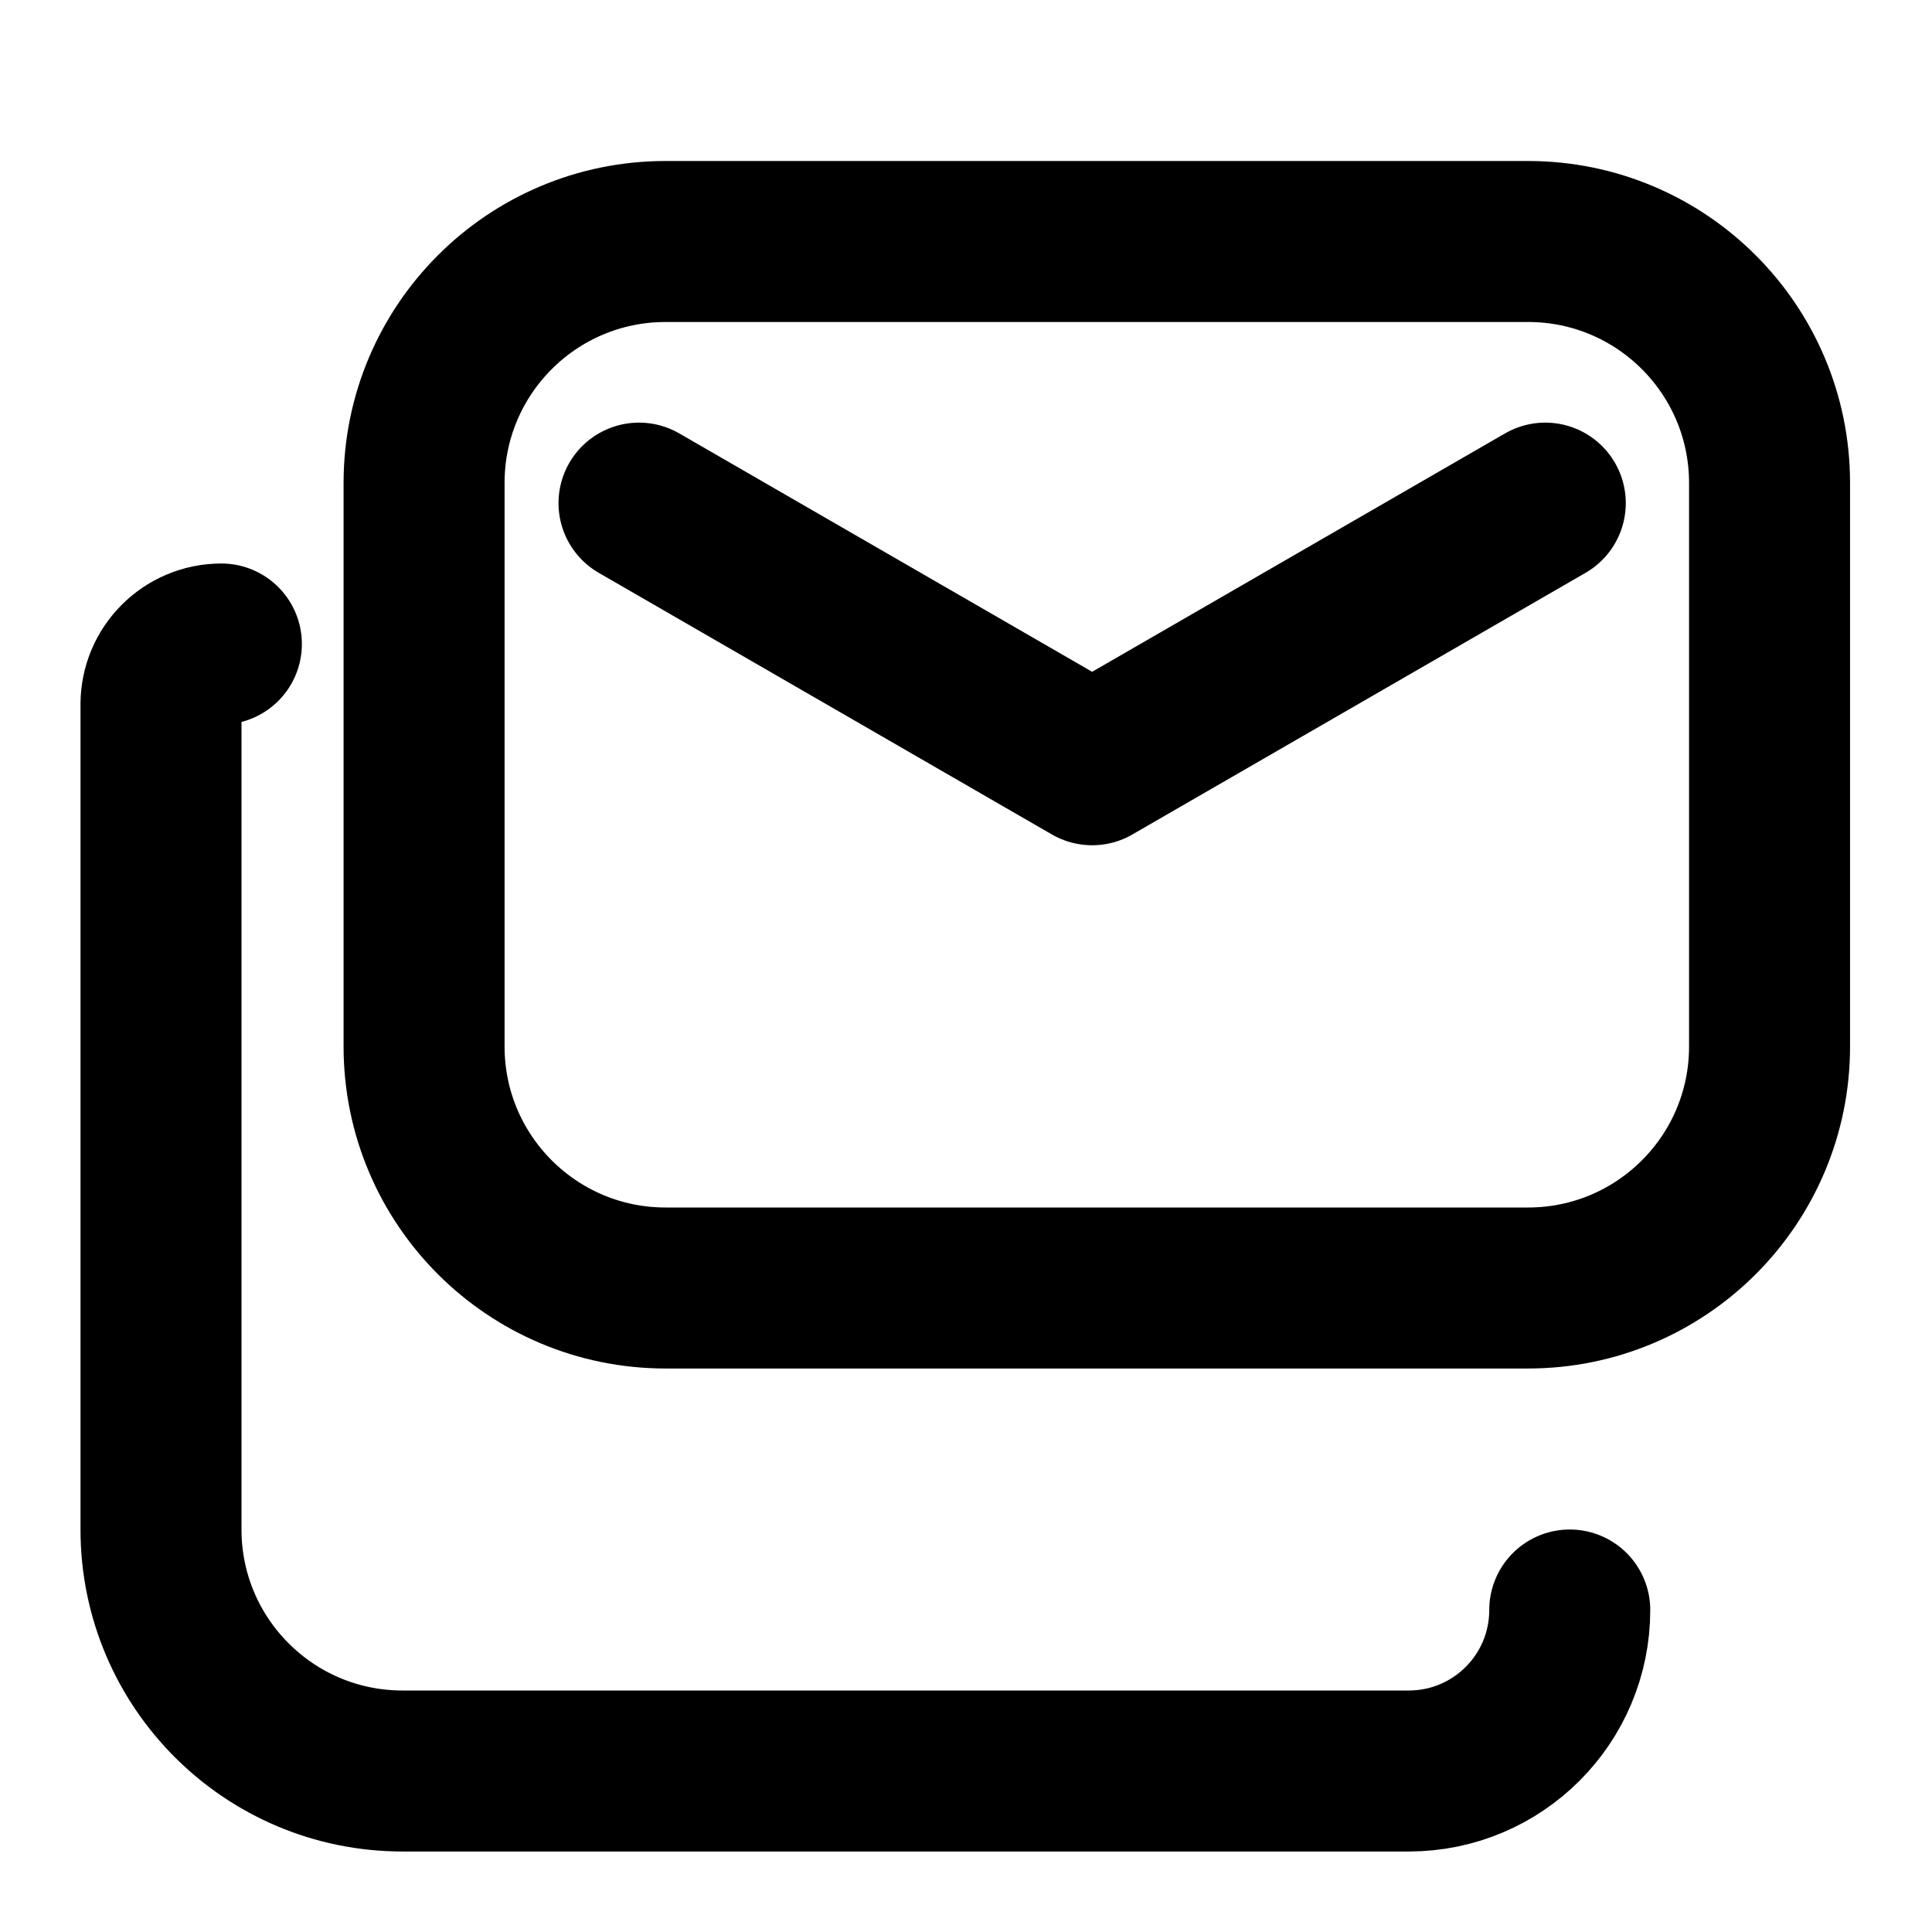
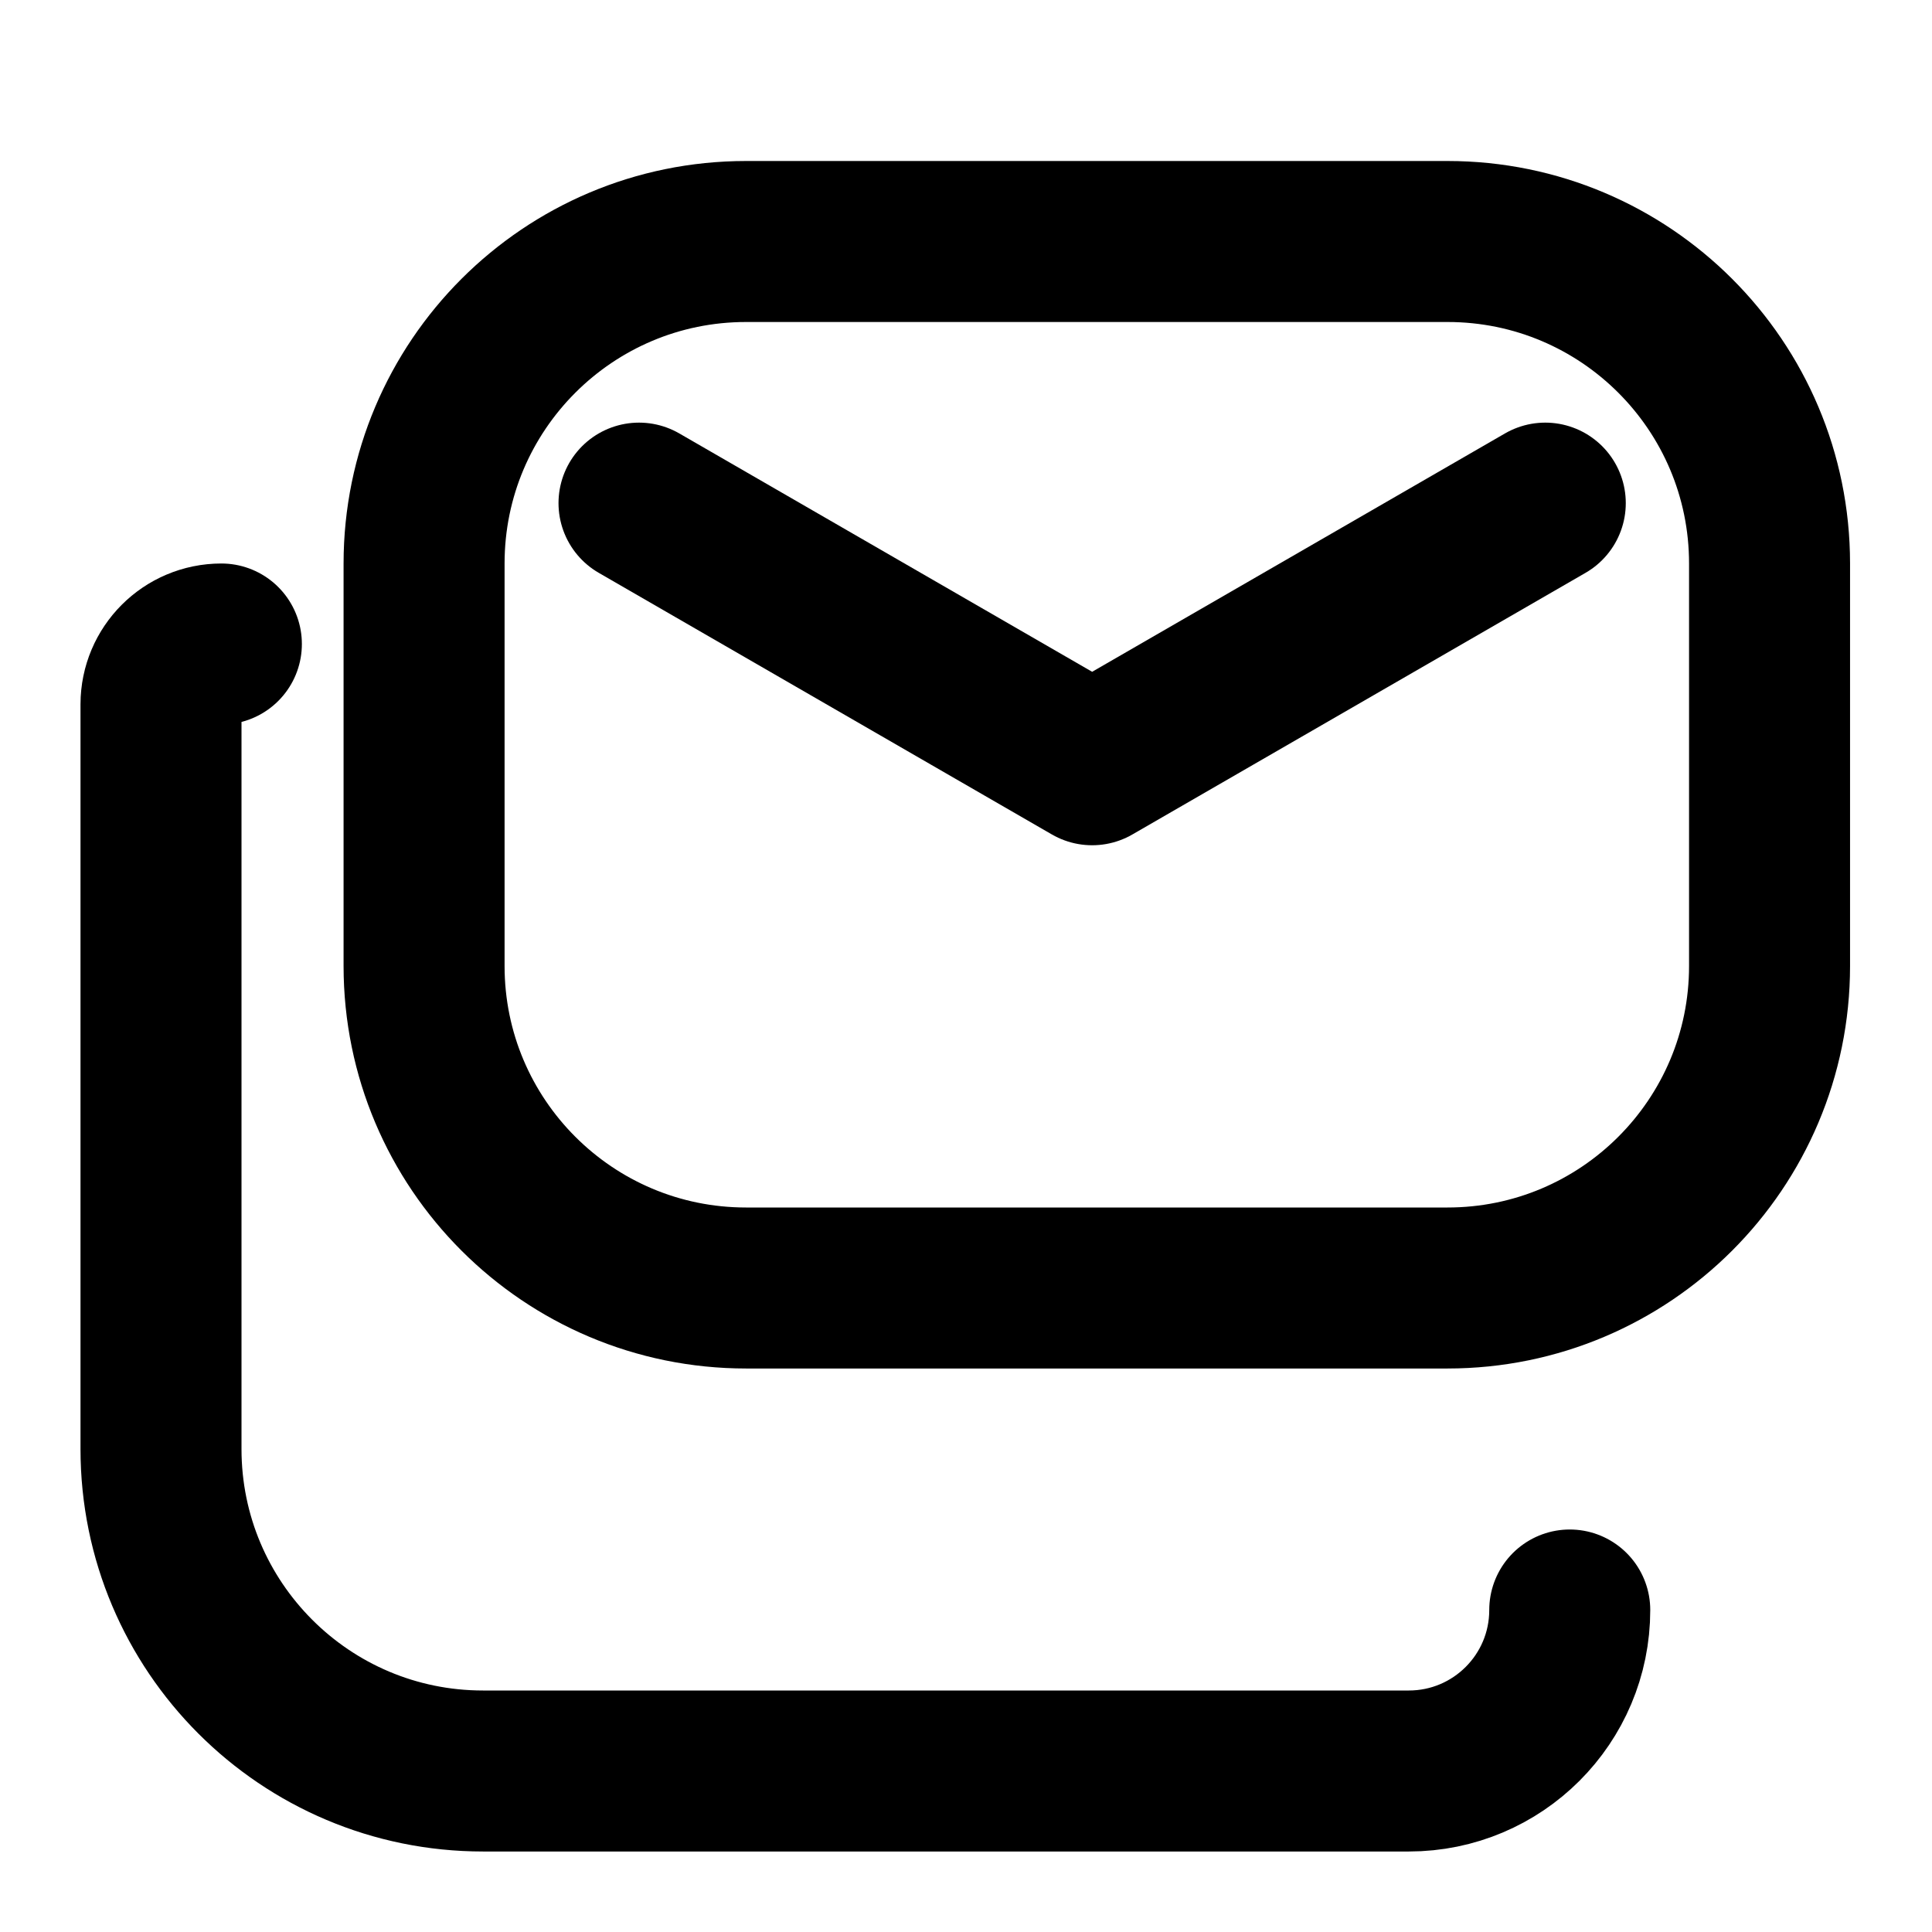
<svg xmlns="http://www.w3.org/2000/svg" width="24" height="24" viewBox="0 0 24 24" fill="none">
-   <path d="M19.5 20C19.5 21.105 18.605 22 17.5 22H5C3.343 22 2 20.657 2 19V8.75C2 8.336 2.336 8 2.75 8" stroke-width="2" stroke-linecap="round" stroke-linejoin="round" stroke="black" />
-   <rect x="5.268" y="3" width="16.714" height="13" rx="3" stroke-width="2" stroke-linecap="round" stroke-linejoin="round" stroke="black" />
+   <path d="M19.5 20C19.5 21.105 18.605 22 17.5 22H6C3.791 22 2 20.209 2 18V8.75C2 8.336 2.336 8 2.75 8" stroke-width="2" stroke-linecap="round" stroke-linejoin="round" stroke="black" />
+   <rect x="5.268" y="3" width="16.714" height="13" rx="4" stroke-width="2" stroke-linecap="round" stroke-linejoin="round" stroke="black" />
  <path d="M7.938 6.25L13.567 9.5L19.196 6.25" stroke-width="2" stroke-linecap="round" stroke-linejoin="round" stroke="black" />
</svg>
